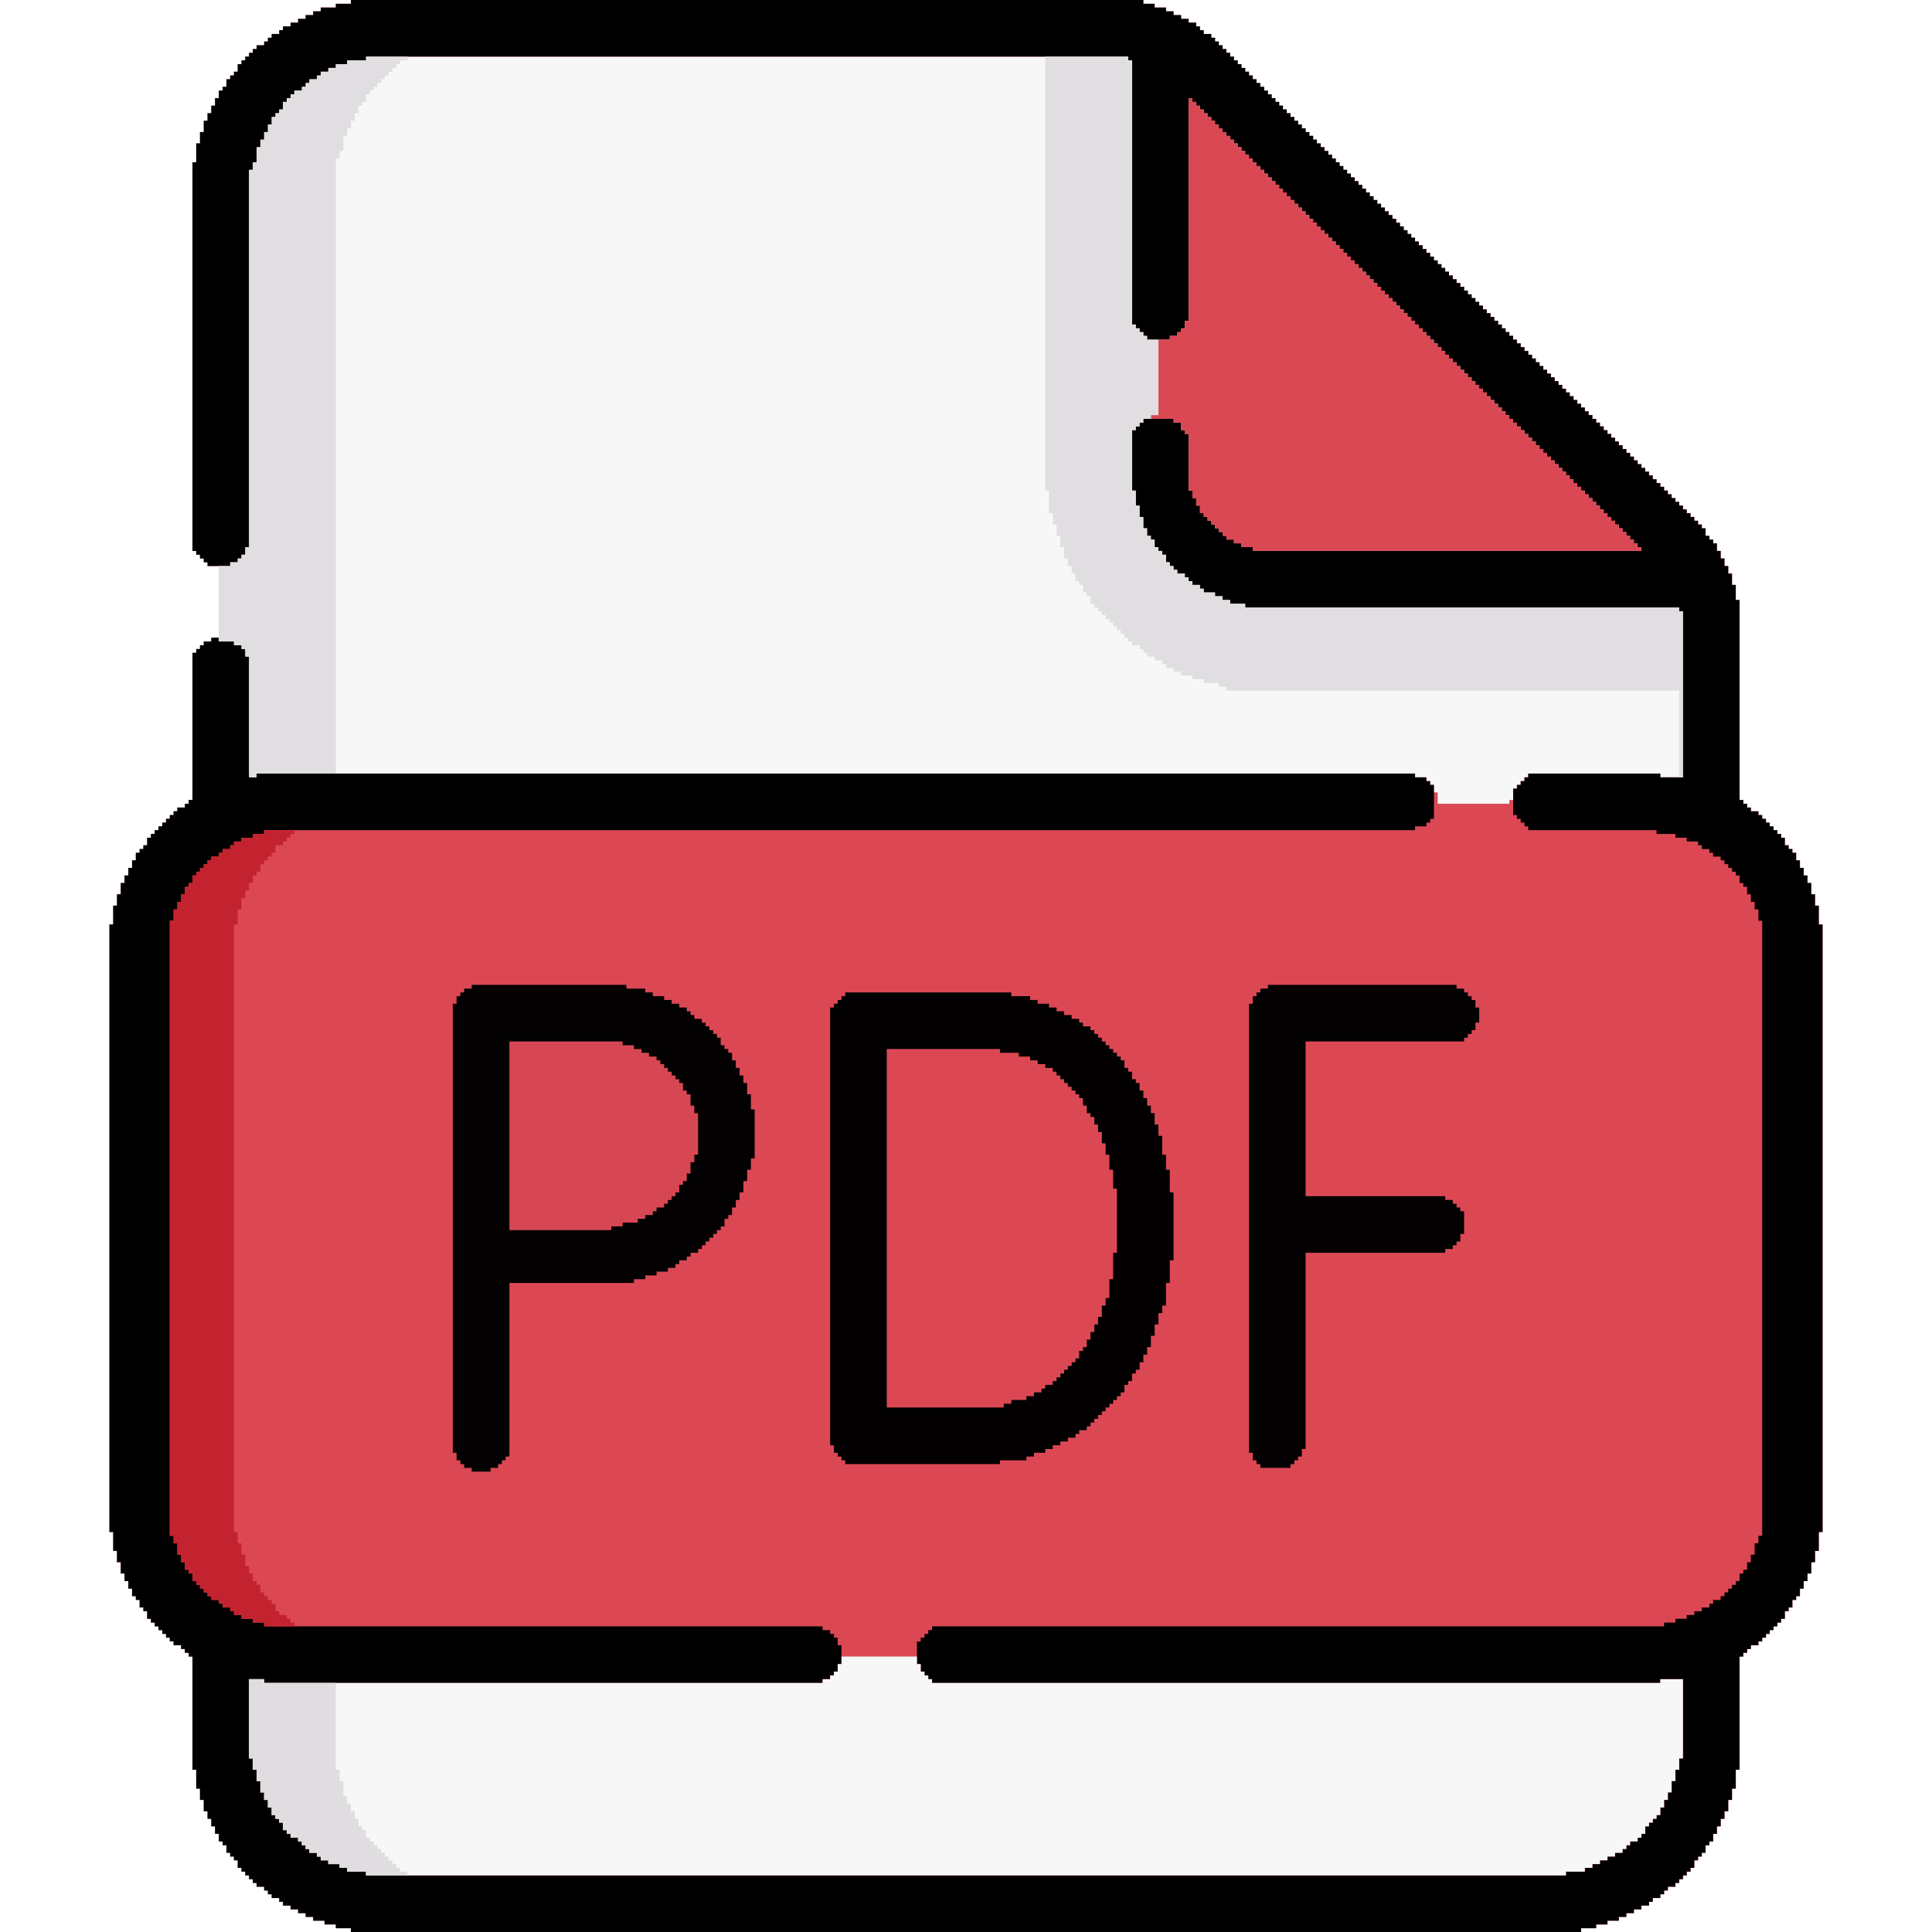
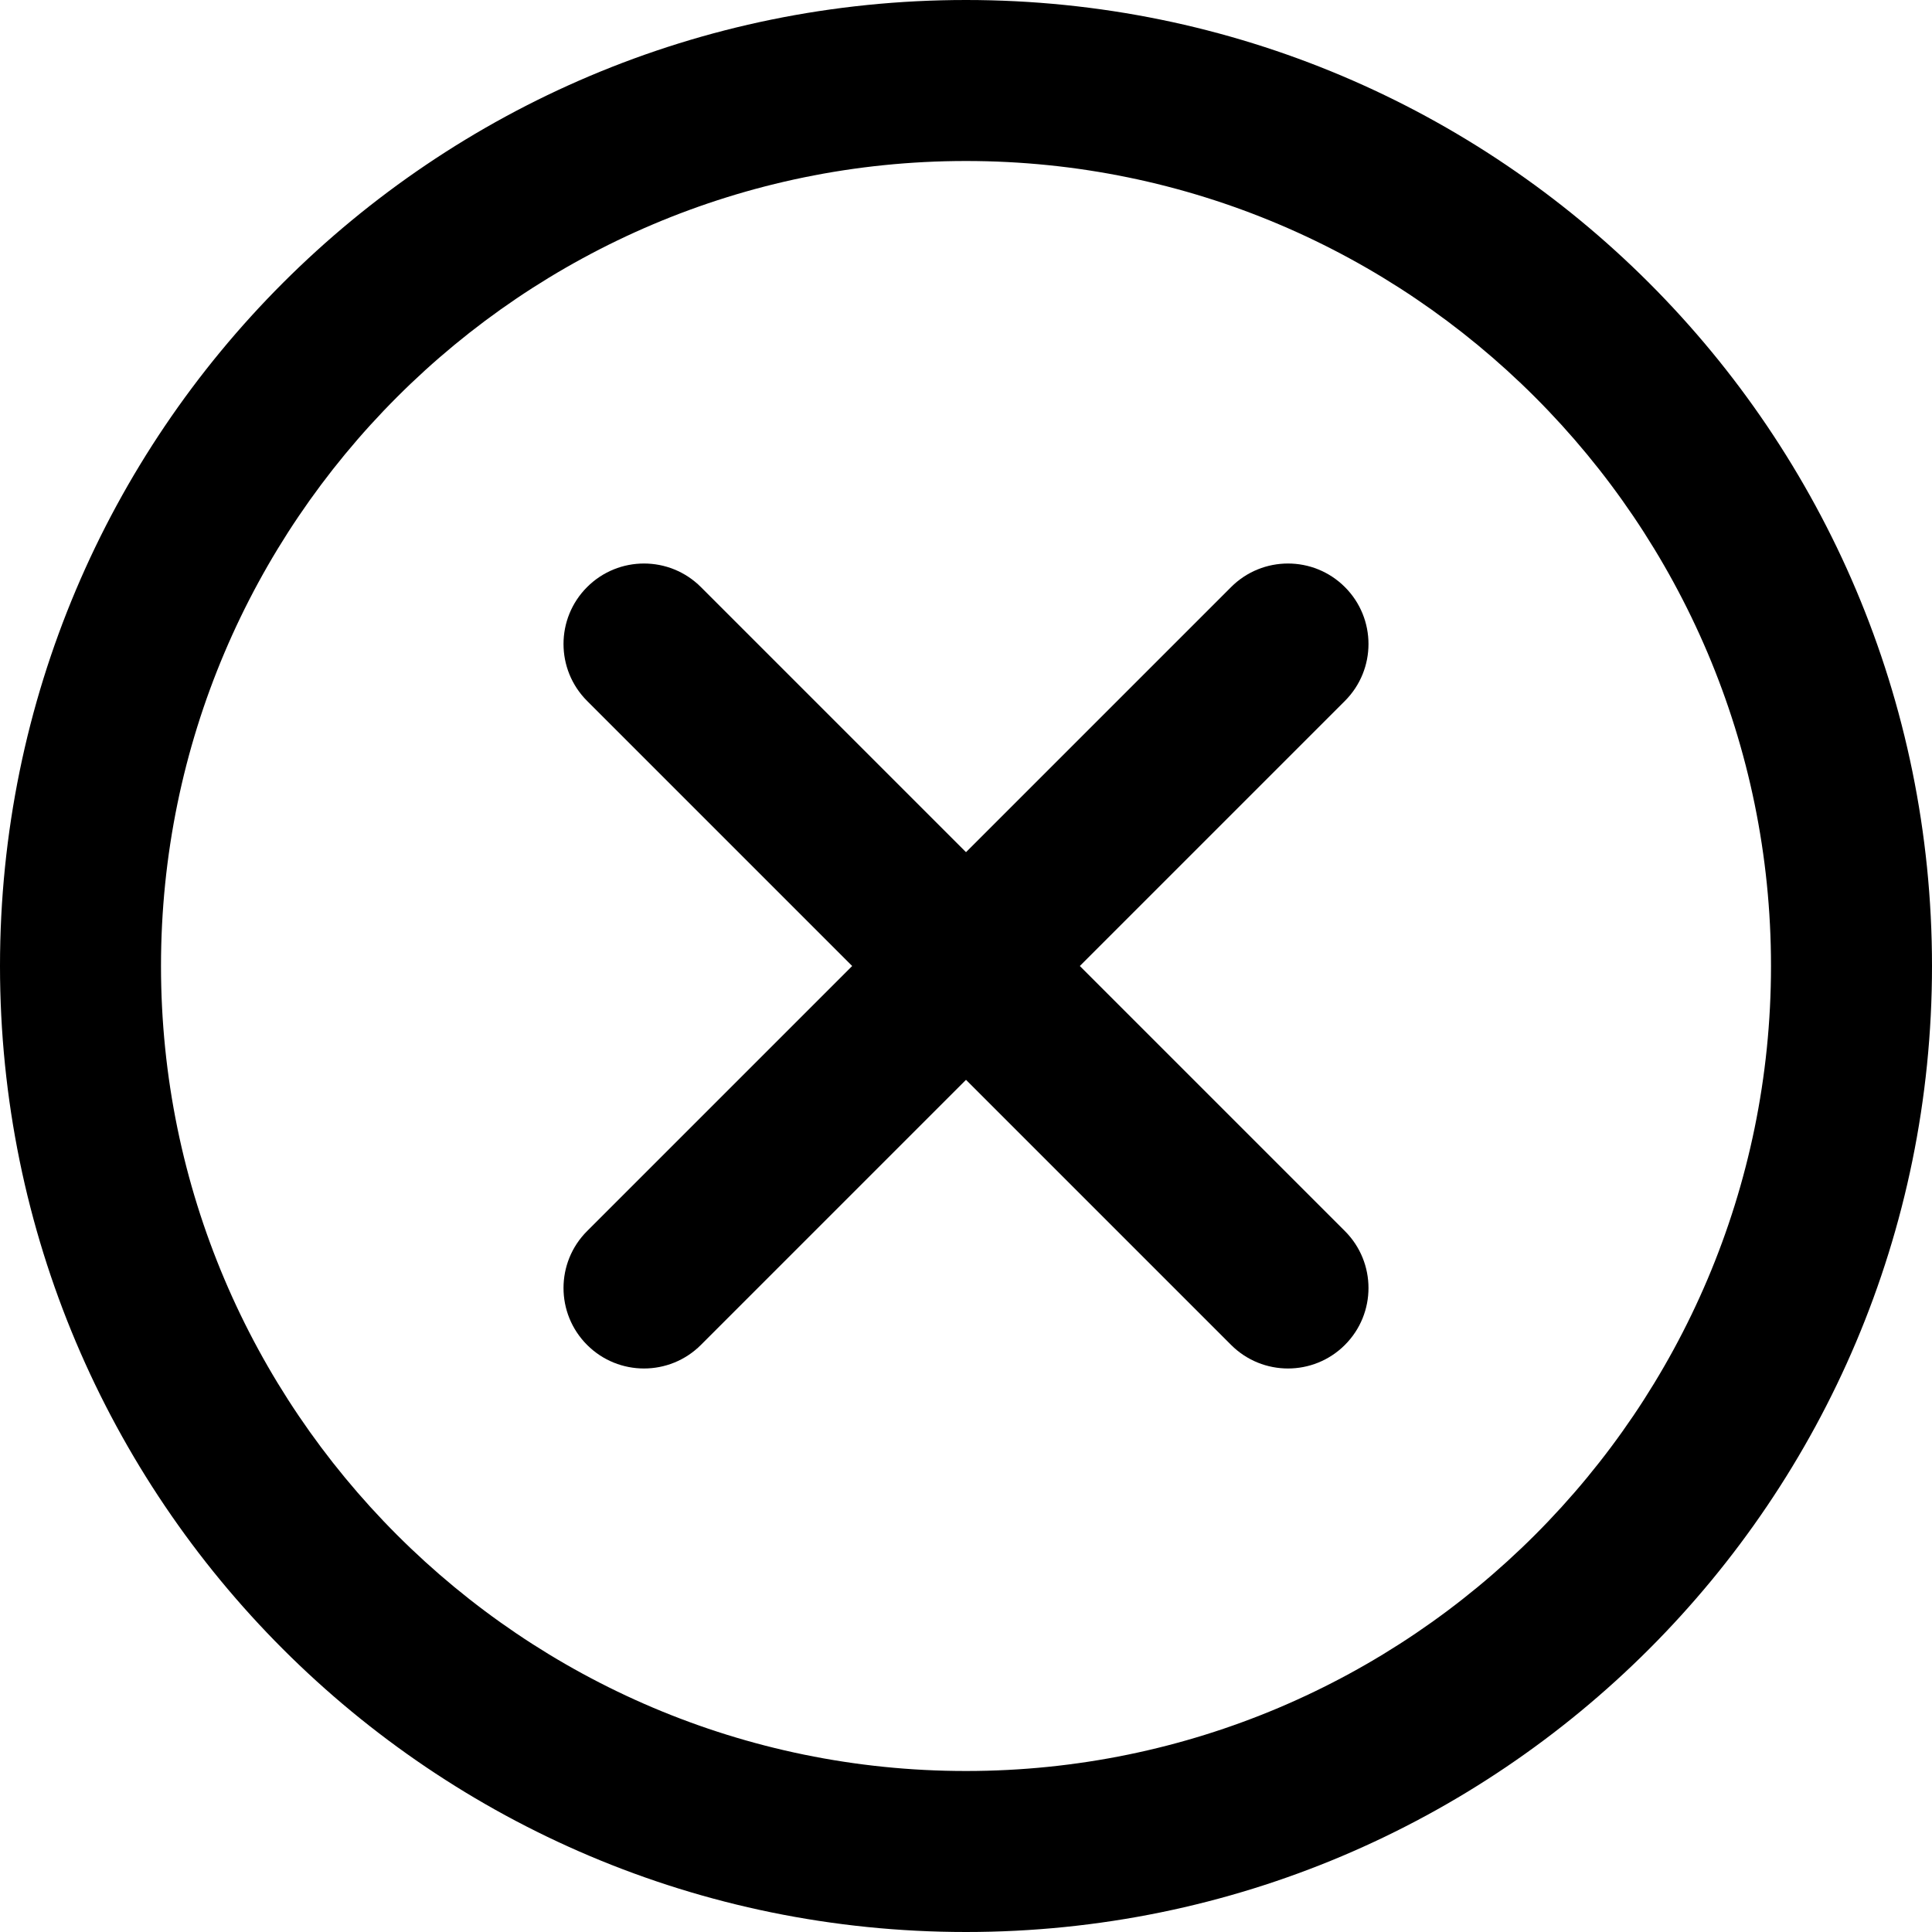
- <svg xmlns="http://www.w3.org/2000/svg" version="1.1" width="512" height="512">
-   <path d="M0,0 L210,0 L210,1 L213,1 L213,2 L216,2 L216,3 L218,3 L218,4 L220,4 L220,5 L222,5 L222,6 L224,6 L224,7 L225,7 L225,8 L226,8 L226,9 L228,9 L228,10 L229,10 L229,11 L230,11 L230,12 L231,12 L231,13 L232,13 L232,14 L233,14 L233,15 L234,15 L234,16 L235,16 L235,17 L236,17 L236,18 L237,18 L237,19 L238,19 L238,20 L239,20 L239,21 L240,21 L240,22 L241,22 L241,23 L242,23 L242,24 L243,24 L243,25 L244,25 L244,26 L245,26 L245,27 L246,27 L246,28 L247,28 L247,29 L248,29 L248,30 L249,30 L249,31 L250,31 L250,32 L251,32 L251,33 L252,33 L252,34 L253,34 L253,35 L254,35 L254,36 L255,36 L255,37 L256,37 L256,38 L257,38 L257,39 L258,39 L258,40 L259,40 L259,41 L260,41 L260,42 L261,42 L261,43 L262,43 L262,44 L263,44 L263,45 L264,45 L264,46 L265,46 L265,47 L266,47 L266,48 L267,48 L267,49 L268,49 L268,50 L269,50 L269,51 L270,51 L270,52 L271,52 L271,53 L272,53 L272,54 L273,54 L273,55 L274,55 L274,56 L275,56 L275,57 L276,57 L276,58 L277,58 L277,59 L278,59 L278,60 L279,60 L279,61 L280,61 L280,62 L281,62 L281,63 L282,63 L282,64 L283,64 L283,65 L284,65 L284,66 L285,66 L285,67 L286,67 L286,68 L287,68 L287,69 L288,69 L288,70 L289,70 L289,71 L290,71 L290,72 L291,72 L291,73 L292,73 L292,74 L293,74 L293,75 L294,75 L294,76 L295,76 L295,77 L296,77 L296,78 L297,78 L297,79 L298,79 L298,80 L299,80 L299,81 L300,81 L300,82 L301,82 L301,83 L302,83 L302,84 L303,84 L303,85 L304,85 L304,86 L305,86 L305,87 L306,87 L306,88 L307,88 L307,89 L308,89 L308,90 L309,90 L309,91 L310,91 L310,92 L311,92 L311,93 L312,93 L312,94 L313,94 L313,95 L314,95 L314,96 L315,96 L315,97 L316,97 L316,98 L317,98 L317,99 L318,99 L318,100 L319,100 L319,101 L320,101 L320,102 L321,102 L321,103 L322,103 L322,104 L323,104 L323,105 L324,105 L324,106 L325,106 L325,107 L326,107 L326,108 L327,108 L327,109 L328,109 L328,110 L329,110 L329,111 L330,111 L330,112 L331,112 L331,113 L332,113 L332,114 L333,114 L333,115 L334,115 L334,116 L335,116 L335,117 L336,117 L336,118 L337,118 L337,119 L338,119 L338,120 L339,120 L339,121 L340,121 L340,122 L341,122 L341,123 L342,123 L342,124 L343,124 L343,125 L344,125 L344,126 L345,126 L345,127 L346,127 L346,128 L347,128 L347,129 L348,129 L348,130 L349,130 L349,131 L350,131 L350,132 L351,132 L351,133 L352,133 L352,134 L353,134 L353,135 L354,135 L354,136 L355,136 L355,137 L356,137 L356,138 L357,138 L357,139 L358,139 L358,140 L359,140 L359,142 L360,142 L360,143 L361,143 L361,144 L362,144 L362,146 L363,146 L363,148 L364,148 L364,150 L365,150 L365,152 L366,152 L366,155 L367,155 L367,159 L368,159 L368,212 L369,212 L369,213 L370,213 L370,214 L371,214 L371,215 L373,215 L373,216 L374,216 L374,217 L375,217 L375,218 L376,218 L376,219 L377,219 L377,220 L378,220 L378,221 L379,221 L379,222 L380,222 L380,224 L381,224 L381,225 L382,225 L382,226 L383,226 L383,228 L384,228 L384,230 L385,230 L385,232 L386,232 L386,234 L387,234 L387,237 L388,237 L388,240 L389,240 L389,245 L390,245 L390,406 L389,406 L389,411 L388,411 L388,414 L387,414 L387,417 L386,417 L386,419 L385,419 L385,421 L384,421 L384,423 L383,423 L383,424 L382,424 L382,426 L381,426 L381,427 L380,427 L380,429 L379,429 L379,430 L378,430 L378,431 L377,431 L377,432 L376,432 L376,433 L375,433 L375,434 L374,434 L374,435 L373,435 L373,436 L371,436 L371,437 L370,437 L370,438 L369,438 L369,439 L368,439 L368,469 L367,469 L367,474 L366,474 L366,477 L365,477 L365,480 L364,480 L364,482 L363,482 L363,484 L362,484 L362,486 L361,486 L361,488 L360,488 L360,489 L359,489 L359,491 L358,491 L358,492 L357,492 L357,493 L356,493 L356,495 L355,495 L355,496 L354,496 L354,497 L353,497 L353,498 L352,498 L352,499 L351,499 L351,500 L349,500 L349,501 L348,501 L348,502 L347,502 L347,503 L345,503 L345,504 L344,504 L344,505 L342,505 L342,506 L340,506 L340,507 L338,507 L338,508 L336,508 L336,509 L333,509 L333,510 L330,510 L330,511 L326,511 L326,512 L0,512 L0,511 L-4,511 L-4,510 L-7,510 L-7,509 L-10,509 L-10,508 L-12,508 L-12,507 L-14,507 L-14,506 L-16,506 L-16,505 L-18,505 L-18,504 L-19,504 L-19,503 L-21,503 L-21,502 L-22,502 L-22,501 L-23,501 L-23,500 L-25,500 L-25,499 L-26,499 L-26,498 L-27,498 L-27,497 L-28,497 L-28,496 L-29,496 L-29,495 L-30,495 L-30,493 L-31,493 L-31,492 L-32,492 L-32,491 L-33,491 L-33,489 L-34,489 L-34,488 L-35,488 L-35,486 L-36,486 L-36,484 L-37,484 L-37,482 L-38,482 L-38,480 L-39,480 L-39,477 L-40,477 L-40,474 L-41,474 L-41,469 L-42,469 L-42,439 L-43,439 L-43,438 L-44,438 L-44,437 L-45,437 L-45,436 L-47,436 L-47,435 L-48,435 L-48,434 L-49,434 L-49,433 L-50,433 L-50,432 L-51,432 L-51,431 L-52,431 L-52,430 L-53,430 L-53,429 L-54,429 L-54,427 L-55,427 L-55,426 L-56,426 L-56,424 L-57,424 L-57,423 L-58,423 L-58,421 L-59,421 L-59,419 L-60,419 L-60,417 L-61,417 L-61,414 L-62,414 L-62,411 L-63,411 L-63,406 L-64,406 L-64,245 L-63,245 L-63,240 L-62,240 L-62,237 L-61,237 L-61,234 L-60,234 L-60,232 L-59,232 L-59,230 L-58,230 L-58,228 L-57,228 L-57,226 L-56,226 L-56,225 L-55,225 L-55,224 L-54,224 L-54,222 L-53,222 L-53,221 L-52,221 L-52,220 L-51,220 L-51,219 L-50,219 L-50,218 L-49,218 L-49,217 L-48,217 L-48,216 L-47,216 L-47,215 L-46,215 L-46,214 L-44,214 L-44,213 L-43,213 L-43,212 L-42,212 L-42,173 L-41,173 L-41,172 L-40,172 L-40,171 L-39,171 L-39,170 L-37,170 L-37,169 L-35,169 L-35,150 L-38,150 L-38,149 L-39,149 L-39,148 L-40,148 L-40,147 L-41,147 L-41,146 L-42,146 L-42,43 L-41,43 L-41,38 L-40,38 L-40,35 L-39,35 L-39,32 L-38,32 L-38,30 L-37,30 L-37,28 L-36,28 L-36,26 L-35,26 L-35,24 L-34,24 L-34,23 L-33,23 L-33,21 L-32,21 L-32,20 L-31,20 L-31,19 L-30,19 L-30,17 L-29,17 L-29,16 L-28,16 L-28,15 L-27,15 L-27,14 L-26,14 L-26,13 L-25,13 L-25,12 L-23,12 L-23,11 L-22,11 L-22,10 L-21,10 L-21,9 L-19,9 L-19,8 L-18,8 L-18,7 L-16,7 L-16,6 L-14,6 L-14,5 L-12,5 L-12,4 L-10,4 L-10,3 L-8,3 L-8,2 L-4,2 L-4,1 L0,1 Z " fill="#DB4854" transform="translate(93,0)" />
-   <path d="M0,0 L202,0 L202,1 L203,1 L203,71 L204,71 L204,72 L205,72 L205,73 L206,73 L206,74 L207,74 L207,75 L213,75 L213,74 L215,74 L215,73 L216,73 L216,72 L217,72 L217,70 L218,70 L218,11 L219,11 L219,12 L220,12 L220,13 L221,13 L221,14 L222,14 L222,15 L223,15 L223,16 L224,16 L224,17 L225,17 L225,18 L226,18 L226,19 L227,19 L227,20 L228,20 L228,21 L229,21 L229,22 L230,22 L230,23 L231,23 L231,24 L232,24 L232,25 L233,25 L233,26 L234,26 L234,27 L235,27 L235,28 L236,28 L236,29 L237,29 L237,30 L238,30 L238,31 L239,31 L239,32 L240,32 L240,33 L241,33 L241,34 L242,34 L242,35 L243,35 L243,36 L244,36 L244,37 L245,37 L245,38 L246,38 L246,39 L247,39 L247,40 L248,40 L248,41 L249,41 L249,42 L250,42 L250,43 L251,43 L251,44 L252,44 L252,45 L253,45 L253,46 L254,46 L254,47 L255,47 L255,48 L256,48 L256,49 L257,49 L257,50 L258,50 L258,51 L259,51 L259,52 L260,52 L260,53 L261,53 L261,54 L262,54 L262,55 L263,55 L263,56 L264,56 L264,57 L265,57 L265,58 L266,58 L266,59 L267,59 L267,60 L268,60 L268,61 L269,61 L269,62 L270,62 L270,63 L271,63 L271,64 L272,64 L272,65 L273,65 L273,66 L274,66 L274,67 L275,67 L275,68 L276,68 L276,69 L277,69 L277,70 L278,70 L278,71 L279,71 L279,72 L280,72 L280,73 L281,73 L281,74 L282,74 L282,75 L283,75 L283,76 L284,76 L284,77 L285,77 L285,78 L286,78 L286,79 L287,79 L287,80 L288,80 L288,81 L289,81 L289,82 L290,82 L290,83 L291,83 L291,84 L292,84 L292,85 L293,85 L293,86 L294,86 L294,87 L295,87 L295,88 L296,88 L296,89 L297,89 L297,90 L298,90 L298,91 L299,91 L299,92 L300,92 L300,93 L301,93 L301,94 L302,94 L302,95 L303,95 L303,96 L304,96 L304,97 L305,97 L305,98 L306,98 L306,99 L307,99 L307,100 L308,100 L308,101 L309,101 L309,102 L310,102 L310,103 L311,103 L311,104 L312,104 L312,105 L313,105 L313,106 L314,106 L314,107 L315,107 L315,108 L316,108 L316,109 L317,109 L317,110 L318,110 L318,111 L319,111 L319,112 L320,112 L320,113 L321,113 L321,114 L322,114 L322,115 L323,115 L323,116 L324,116 L324,117 L325,117 L325,118 L326,118 L326,119 L327,119 L327,120 L328,120 L328,121 L329,121 L329,122 L330,122 L330,123 L331,123 L331,124 L332,124 L332,125 L333,125 L333,126 L334,126 L334,127 L335,127 L335,128 L336,128 L336,129 L337,129 L337,130 L338,130 L338,131 L235,131 L235,130 L232,130 L232,129 L230,129 L230,128 L228,128 L228,127 L227,127 L227,126 L226,126 L226,125 L225,125 L225,124 L224,124 L224,123 L223,123 L223,122 L222,122 L222,121 L221,121 L221,119 L220,119 L220,117 L219,117 L219,115 L218,115 L218,100 L217,100 L217,99 L216,99 L216,97 L214,97 L214,96 L206,96 L206,97 L205,97 L205,98 L204,98 L204,99 L203,99 L203,115 L204,115 L204,119 L205,119 L205,122 L206,122 L206,125 L207,125 L207,127 L208,127 L208,128 L209,128 L209,130 L210,130 L210,131 L211,131 L211,132 L212,132 L212,134 L213,134 L213,135 L214,135 L214,136 L215,136 L215,137 L217,137 L217,138 L218,138 L218,139 L219,139 L219,140 L221,140 L221,141 L222,141 L222,142 L225,142 L225,143 L227,143 L227,144 L229,144 L229,145 L233,145 L233,146 L348,146 L348,147 L349,147 L349,191 L343,191 L343,190 L308,190 L308,191 L307,191 L307,192 L306,192 L306,193 L305,193 L305,194 L304,194 L304,197 L303,197 L303,198 L284,198 L284,195 L283,195 L283,193 L282,193 L282,192 L281,192 L281,191 L278,191 L278,190 L-29,190 L-29,191 L-31,191 L-31,159 L-32,159 L-32,157 L-33,157 L-33,156 L-35,156 L-35,155 L-39,155 L-39,135 L-36,135 L-36,134 L-34,134 L-34,133 L-33,133 L-33,132 L-32,132 L-32,130 L-31,130 L-31,30 L-30,30 L-30,28 L-29,28 L-29,24 L-28,24 L-28,22 L-27,22 L-27,20 L-26,20 L-26,18 L-25,18 L-25,16 L-24,16 L-24,15 L-23,15 L-23,14 L-22,14 L-22,12 L-21,12 L-21,11 L-20,11 L-20,10 L-19,10 L-19,9 L-17,9 L-17,8 L-16,8 L-16,7 L-15,7 L-15,6 L-13,6 L-13,5 L-12,5 L-12,4 L-10,4 L-10,3 L-8,3 L-8,2 L-5,2 L-5,1 L0,1 Z " fill="#F8F7F8" transform="translate(97,15)" />
-   <path d="M0,0 L210,0 L210,1 L213,1 L213,2 L216,2 L216,3 L218,3 L218,4 L220,4 L220,5 L222,5 L222,6 L224,6 L224,7 L225,7 L225,8 L226,8 L226,9 L228,9 L228,10 L229,10 L229,11 L230,11 L230,12 L231,12 L231,13 L232,13 L232,14 L233,14 L233,15 L234,15 L234,16 L235,16 L235,17 L236,17 L236,18 L237,18 L237,19 L238,19 L238,20 L239,20 L239,21 L240,21 L240,22 L241,22 L241,23 L242,23 L242,24 L243,24 L243,25 L244,25 L244,26 L245,26 L245,27 L246,27 L246,28 L247,28 L247,29 L248,29 L248,30 L249,30 L249,31 L250,31 L250,32 L251,32 L251,33 L252,33 L252,34 L253,34 L253,35 L254,35 L254,36 L255,36 L255,37 L256,37 L256,38 L257,38 L257,39 L258,39 L258,40 L259,40 L259,41 L260,41 L260,42 L261,42 L261,43 L262,43 L262,44 L263,44 L263,45 L264,45 L264,46 L265,46 L265,47 L266,47 L266,48 L267,48 L267,49 L268,49 L268,50 L269,50 L269,51 L270,51 L270,52 L271,52 L271,53 L272,53 L272,54 L273,54 L273,55 L274,55 L274,56 L275,56 L275,57 L276,57 L276,58 L277,58 L277,59 L278,59 L278,60 L279,60 L279,61 L280,61 L280,62 L281,62 L281,63 L282,63 L282,64 L283,64 L283,65 L284,65 L284,66 L285,66 L285,67 L286,67 L286,68 L287,68 L287,69 L288,69 L288,70 L289,70 L289,71 L290,71 L290,72 L291,72 L291,73 L292,73 L292,74 L293,74 L293,75 L294,75 L294,76 L295,76 L295,77 L296,77 L296,78 L297,78 L297,79 L298,79 L298,80 L299,80 L299,81 L300,81 L300,82 L301,82 L301,83 L302,83 L302,84 L303,84 L303,85 L304,85 L304,86 L305,86 L305,87 L306,87 L306,88 L307,88 L307,89 L308,89 L308,90 L309,90 L309,91 L310,91 L310,92 L311,92 L311,93 L312,93 L312,94 L313,94 L313,95 L314,95 L314,96 L315,96 L315,97 L316,97 L316,98 L317,98 L317,99 L318,99 L318,100 L319,100 L319,101 L320,101 L320,102 L321,102 L321,103 L322,103 L322,104 L323,104 L323,105 L324,105 L324,106 L325,106 L325,107 L326,107 L326,108 L327,108 L327,109 L328,109 L328,110 L329,110 L329,111 L330,111 L330,112 L331,112 L331,113 L332,113 L332,114 L333,114 L333,115 L334,115 L334,116 L335,116 L335,117 L336,117 L336,118 L337,118 L337,119 L338,119 L338,120 L339,120 L339,121 L340,121 L340,122 L341,122 L341,123 L342,123 L342,124 L343,124 L343,125 L344,125 L344,126 L345,126 L345,127 L346,127 L346,128 L347,128 L347,129 L348,129 L348,130 L349,130 L349,131 L350,131 L350,132 L351,132 L351,133 L352,133 L352,134 L353,134 L353,135 L354,135 L354,136 L355,136 L355,137 L356,137 L356,138 L357,138 L357,139 L358,139 L358,140 L359,140 L359,142 L360,142 L360,143 L361,143 L361,144 L362,144 L362,146 L363,146 L363,148 L364,148 L364,150 L365,150 L365,152 L366,152 L366,155 L367,155 L367,159 L368,159 L368,212 L369,212 L369,213 L370,213 L370,214 L371,214 L371,215 L373,215 L373,216 L374,216 L374,217 L375,217 L375,218 L376,218 L376,219 L377,219 L377,220 L378,220 L378,221 L379,221 L379,222 L380,222 L380,224 L381,224 L381,225 L382,225 L382,226 L383,226 L383,228 L384,228 L384,230 L385,230 L385,232 L386,232 L386,234 L387,234 L387,237 L388,237 L388,240 L389,240 L389,245 L390,245 L390,406 L389,406 L389,411 L388,411 L388,414 L387,414 L387,417 L386,417 L386,419 L385,419 L385,421 L384,421 L384,423 L383,423 L383,424 L382,424 L382,426 L381,426 L381,427 L380,427 L380,429 L379,429 L379,430 L378,430 L378,431 L377,431 L377,432 L376,432 L376,433 L375,433 L375,434 L374,434 L374,435 L373,435 L373,436 L371,436 L371,437 L370,437 L370,438 L369,438 L369,439 L368,439 L368,469 L367,469 L367,474 L366,474 L366,477 L365,477 L365,480 L364,480 L364,482 L363,482 L363,484 L362,484 L362,486 L361,486 L361,488 L360,488 L360,489 L359,489 L359,491 L358,491 L358,492 L357,492 L357,493 L356,493 L356,495 L355,495 L355,496 L354,496 L354,497 L353,497 L353,498 L352,498 L352,499 L351,499 L351,500 L349,500 L349,501 L348,501 L348,502 L347,502 L347,503 L345,503 L345,504 L344,504 L344,505 L342,505 L342,506 L340,506 L340,507 L338,507 L338,508 L336,508 L336,509 L333,509 L333,510 L330,510 L330,511 L326,511 L326,512 L0,512 L0,511 L-4,511 L-4,510 L-7,510 L-7,509 L-10,509 L-10,508 L-12,508 L-12,507 L-14,507 L-14,506 L-16,506 L-16,505 L-18,505 L-18,504 L-19,504 L-19,503 L-21,503 L-21,502 L-22,502 L-22,501 L-23,501 L-23,500 L-25,500 L-25,499 L-26,499 L-26,498 L-27,498 L-27,497 L-28,497 L-28,496 L-29,496 L-29,495 L-30,495 L-30,493 L-31,493 L-31,492 L-32,492 L-32,491 L-33,491 L-33,489 L-34,489 L-34,488 L-35,488 L-35,486 L-36,486 L-36,484 L-37,484 L-37,482 L-38,482 L-38,480 L-39,480 L-39,477 L-40,477 L-40,474 L-41,474 L-41,469 L-42,469 L-42,439 L-43,439 L-43,438 L-44,438 L-44,437 L-45,437 L-45,436 L-47,436 L-47,435 L-48,435 L-48,434 L-49,434 L-49,433 L-50,433 L-50,432 L-51,432 L-51,431 L-52,431 L-52,430 L-53,430 L-53,429 L-54,429 L-54,427 L-55,427 L-55,426 L-56,426 L-56,424 L-57,424 L-57,423 L-58,423 L-58,421 L-59,421 L-59,419 L-60,419 L-60,417 L-61,417 L-61,414 L-62,414 L-62,411 L-63,411 L-63,406 L-64,406 L-64,245 L-63,245 L-63,240 L-62,240 L-62,237 L-61,237 L-61,234 L-60,234 L-60,232 L-59,232 L-59,230 L-58,230 L-58,228 L-57,228 L-57,226 L-56,226 L-56,225 L-55,225 L-55,224 L-54,224 L-54,222 L-53,222 L-53,221 L-52,221 L-52,220 L-51,220 L-51,219 L-50,219 L-50,218 L-49,218 L-49,217 L-48,217 L-48,216 L-47,216 L-47,215 L-46,215 L-46,214 L-44,214 L-44,213 L-43,213 L-43,212 L-42,212 L-42,173 L-41,173 L-41,172 L-40,172 L-40,171 L-39,171 L-39,170 L-37,170 L-37,169 L-35,169 L-35,170 L-31,170 L-31,171 L-29,171 L-29,172 L-28,172 L-28,174 L-27,174 L-27,206 L-25,206 L-25,205 L282,205 L282,206 L285,206 L285,207 L286,207 L286,208 L287,208 L287,217 L286,217 L286,218 L285,218 L285,219 L282,219 L282,220 L-23,220 L-23,221 L-26,221 L-26,222 L-29,222 L-29,223 L-31,223 L-31,224 L-32,224 L-32,225 L-34,225 L-34,226 L-35,226 L-35,227 L-37,227 L-37,228 L-38,228 L-38,229 L-39,229 L-39,230 L-40,230 L-40,231 L-41,231 L-41,232 L-42,232 L-42,234 L-43,234 L-43,235 L-44,235 L-44,237 L-45,237 L-45,239 L-46,239 L-46,241 L-47,241 L-47,244 L-48,244 L-48,407 L-47,407 L-47,409 L-46,409 L-46,412 L-45,412 L-45,414 L-44,414 L-44,416 L-43,416 L-43,417 L-42,417 L-42,419 L-41,419 L-41,420 L-40,420 L-40,421 L-39,421 L-39,422 L-38,422 L-38,423 L-37,423 L-37,424 L-35,424 L-35,425 L-34,425 L-34,426 L-32,426 L-32,427 L-31,427 L-31,428 L-29,428 L-29,429 L-26,429 L-26,430 L-23,430 L-23,431 L125,431 L125,432 L127,432 L127,433 L128,433 L128,434 L129,434 L129,436 L130,436 L130,441 L129,441 L129,443 L128,443 L128,444 L127,444 L127,445 L125,445 L125,446 L-23,446 L-23,445 L-27,445 L-27,466 L-26,466 L-26,469 L-25,469 L-25,472 L-24,472 L-24,475 L-23,475 L-23,477 L-22,477 L-22,479 L-21,479 L-21,481 L-20,481 L-20,482 L-19,482 L-19,483 L-18,483 L-18,485 L-17,485 L-17,486 L-16,486 L-16,487 L-14,487 L-14,488 L-13,488 L-13,489 L-12,489 L-12,490 L-11,490 L-11,491 L-9,491 L-9,492 L-8,492 L-8,493 L-6,493 L-6,494 L-3,494 L-3,495 L-1,495 L-1,496 L4,496 L4,497 L322,497 L322,496 L327,496 L327,495 L329,495 L329,494 L331,494 L331,493 L333,493 L333,492 L335,492 L335,491 L337,491 L337,490 L338,490 L338,489 L339,489 L339,488 L341,488 L341,487 L342,487 L342,486 L343,486 L343,484 L344,484 L344,483 L345,483 L345,482 L346,482 L346,481 L347,481 L347,479 L348,479 L348,477 L349,477 L349,475 L350,475 L350,472 L351,472 L351,469 L352,469 L352,466 L353,466 L353,445 L347,445 L347,446 L154,446 L154,445 L153,445 L153,444 L152,444 L152,443 L151,443 L151,441 L150,441 L150,435 L151,435 L151,434 L152,434 L152,433 L153,433 L153,432 L154,432 L154,431 L348,431 L348,430 L351,430 L351,429 L354,429 L354,428 L356,428 L356,427 L358,427 L358,426 L360,426 L360,425 L361,425 L361,424 L363,424 L363,423 L364,423 L364,422 L365,422 L365,421 L366,421 L366,420 L367,420 L367,419 L368,419 L368,417 L369,417 L369,416 L370,416 L370,414 L371,414 L371,412 L372,412 L372,409 L373,409 L373,407 L374,407 L374,244 L373,244 L373,241 L372,241 L372,239 L371,239 L371,237 L370,237 L370,235 L369,235 L369,234 L368,234 L368,232 L367,232 L367,231 L366,231 L366,230 L365,230 L365,229 L364,229 L364,228 L363,228 L363,227 L361,227 L361,226 L360,226 L360,225 L358,225 L358,224 L357,224 L357,223 L354,223 L354,222 L351,222 L351,221 L346,221 L346,220 L312,220 L312,219 L311,219 L311,218 L310,218 L310,217 L309,217 L309,216 L308,216 L308,209 L309,209 L309,208 L310,208 L310,207 L311,207 L311,206 L312,206 L312,205 L347,205 L347,206 L353,206 L353,162 L352,162 L352,161 L237,161 L237,160 L233,160 L233,159 L231,159 L231,158 L229,158 L229,157 L226,157 L226,156 L225,156 L225,155 L223,155 L223,154 L222,154 L222,153 L221,153 L221,152 L219,152 L219,151 L218,151 L218,150 L217,150 L217,149 L216,149 L216,147 L215,147 L215,146 L214,146 L214,145 L213,145 L213,143 L212,143 L212,142 L211,142 L211,140 L210,140 L210,137 L209,137 L209,134 L208,134 L208,130 L207,130 L207,114 L208,114 L208,113 L209,113 L209,112 L210,112 L210,111 L218,111 L218,112 L220,112 L220,114 L221,114 L221,115 L222,115 L222,130 L223,130 L223,132 L224,132 L224,134 L225,134 L225,136 L226,136 L226,137 L227,137 L227,138 L228,138 L228,139 L229,139 L229,140 L230,140 L230,141 L231,141 L231,142 L232,142 L232,143 L234,143 L234,144 L236,144 L236,145 L239,145 L239,146 L342,146 L342,145 L341,145 L341,144 L340,144 L340,143 L339,143 L339,142 L338,142 L338,141 L337,141 L337,140 L336,140 L336,139 L335,139 L335,138 L334,138 L334,137 L333,137 L333,136 L332,136 L332,135 L331,135 L331,134 L330,134 L330,133 L329,133 L329,132 L328,132 L328,131 L327,131 L327,130 L326,130 L326,129 L325,129 L325,128 L324,128 L324,127 L323,127 L323,126 L322,126 L322,125 L321,125 L321,124 L320,124 L320,123 L319,123 L319,122 L318,122 L318,121 L317,121 L317,120 L316,120 L316,119 L315,119 L315,118 L314,118 L314,117 L313,117 L313,116 L312,116 L312,115 L311,115 L311,114 L310,114 L310,113 L309,113 L309,112 L308,112 L308,111 L307,111 L307,110 L306,110 L306,109 L305,109 L305,108 L304,108 L304,107 L303,107 L303,106 L302,106 L302,105 L301,105 L301,104 L300,104 L300,103 L299,103 L299,102 L298,102 L298,101 L297,101 L297,100 L296,100 L296,99 L295,99 L295,98 L294,98 L294,97 L293,97 L293,96 L292,96 L292,95 L291,95 L291,94 L290,94 L290,93 L289,93 L289,92 L288,92 L288,91 L287,91 L287,90 L286,90 L286,89 L285,89 L285,88 L284,88 L284,87 L283,87 L283,86 L282,86 L282,85 L281,85 L281,84 L280,84 L280,83 L279,83 L279,82 L278,82 L278,81 L277,81 L277,80 L276,80 L276,79 L275,79 L275,78 L274,78 L274,77 L273,77 L273,76 L272,76 L272,75 L271,75 L271,74 L270,74 L270,73 L269,73 L269,72 L268,72 L268,71 L267,71 L267,70 L266,70 L266,69 L265,69 L265,68 L264,68 L264,67 L263,67 L263,66 L262,66 L262,65 L261,65 L261,64 L260,64 L260,63 L259,63 L259,62 L258,62 L258,61 L257,61 L257,60 L256,60 L256,59 L255,59 L255,58 L254,58 L254,57 L253,57 L253,56 L252,56 L252,55 L251,55 L251,54 L250,54 L250,53 L249,53 L249,52 L248,52 L248,51 L247,51 L247,50 L246,50 L246,49 L245,49 L245,48 L244,48 L244,47 L243,47 L243,46 L242,46 L242,45 L241,45 L241,44 L240,44 L240,43 L239,43 L239,42 L238,42 L238,41 L237,41 L237,40 L236,40 L236,39 L235,39 L235,38 L234,38 L234,37 L233,37 L233,36 L232,36 L232,35 L231,35 L231,34 L230,34 L230,33 L229,33 L229,32 L228,32 L228,31 L227,31 L227,30 L226,30 L226,29 L225,29 L225,28 L224,28 L224,27 L223,27 L223,26 L222,26 L222,85 L221,85 L221,87 L220,87 L220,88 L219,88 L219,89 L217,89 L217,90 L211,90 L211,89 L210,89 L210,88 L209,88 L209,87 L208,87 L208,86 L207,86 L207,16 L206,16 L206,15 L4,15 L4,16 L-1,16 L-1,17 L-4,17 L-4,18 L-6,18 L-6,19 L-8,19 L-8,20 L-9,20 L-9,21 L-11,21 L-11,22 L-12,22 L-12,23 L-13,23 L-13,24 L-15,24 L-15,25 L-16,25 L-16,26 L-17,26 L-17,27 L-18,27 L-18,29 L-19,29 L-19,30 L-20,30 L-20,31 L-21,31 L-21,33 L-22,33 L-22,35 L-23,35 L-23,37 L-24,37 L-24,39 L-25,39 L-25,43 L-26,43 L-26,45 L-27,45 L-27,145 L-28,145 L-28,147 L-29,147 L-29,148 L-30,148 L-30,149 L-32,149 L-32,150 L-38,150 L-38,149 L-39,149 L-39,148 L-40,148 L-40,147 L-41,147 L-41,146 L-42,146 L-42,43 L-41,43 L-41,38 L-40,38 L-40,35 L-39,35 L-39,32 L-38,32 L-38,30 L-37,30 L-37,28 L-36,28 L-36,26 L-35,26 L-35,24 L-34,24 L-34,23 L-33,23 L-33,21 L-32,21 L-32,20 L-31,20 L-31,19 L-30,19 L-30,17 L-29,17 L-29,16 L-28,16 L-28,15 L-27,15 L-27,14 L-26,14 L-26,13 L-25,13 L-25,12 L-23,12 L-23,11 L-22,11 L-22,10 L-21,10 L-21,9 L-19,9 L-19,8 L-18,8 L-18,7 L-16,7 L-16,6 L-14,6 L-14,5 L-12,5 L-12,4 L-10,4 L-10,3 L-8,3 L-8,2 L-4,2 L-4,1 L0,1 Z " fill="#010000" transform="translate(93,0)" />
-   <path d="M0,0 L20,0 L20,2 L21,2 L21,4 L22,4 L22,5 L23,5 L23,6 L24,6 L24,7 L217,7 L217,6 L223,6 L223,27 L222,27 L222,30 L221,30 L221,33 L220,33 L220,36 L219,36 L219,38 L218,38 L218,40 L217,40 L217,42 L216,42 L216,43 L215,43 L215,44 L214,44 L214,45 L213,45 L213,47 L212,47 L212,48 L211,48 L211,49 L209,49 L209,50 L208,50 L208,51 L207,51 L207,52 L205,52 L205,53 L203,53 L203,54 L201,54 L201,55 L199,55 L199,56 L197,56 L197,57 L192,57 L192,58 L-126,58 L-126,57 L-131,57 L-131,56 L-133,56 L-133,55 L-136,55 L-136,54 L-138,54 L-138,53 L-139,53 L-139,52 L-141,52 L-141,51 L-142,51 L-142,50 L-143,50 L-143,49 L-144,49 L-144,48 L-146,48 L-146,47 L-147,47 L-147,46 L-148,46 L-148,44 L-149,44 L-149,43 L-150,43 L-150,42 L-151,42 L-151,40 L-152,40 L-152,38 L-153,38 L-153,36 L-154,36 L-154,33 L-155,33 L-155,30 L-156,30 L-156,27 L-157,27 L-157,6 L-153,6 L-153,7 L-5,7 L-5,6 L-3,6 L-3,5 L-2,5 L-2,4 L-1,4 L-1,2 L0,2 Z " fill="#F8F7F8" transform="translate(223,439)" />
-   <path d="M0,0 L1,0 L1,1 L2,1 L2,2 L3,2 L3,3 L4,3 L4,4 L5,4 L5,5 L6,5 L6,6 L7,6 L7,7 L8,7 L8,8 L9,8 L9,9 L10,9 L10,10 L11,10 L11,11 L12,11 L12,12 L13,12 L13,13 L14,13 L14,14 L15,14 L15,15 L16,15 L16,16 L17,16 L17,17 L18,17 L18,18 L19,18 L19,19 L20,19 L20,20 L21,20 L21,21 L22,21 L22,22 L23,22 L23,23 L24,23 L24,24 L25,24 L25,25 L26,25 L26,26 L27,26 L27,27 L28,27 L28,28 L29,28 L29,29 L30,29 L30,30 L31,30 L31,31 L32,31 L32,32 L33,32 L33,33 L34,33 L34,34 L35,34 L35,35 L36,35 L36,36 L37,36 L37,37 L38,37 L38,38 L39,38 L39,39 L40,39 L40,40 L41,40 L41,41 L42,41 L42,42 L43,42 L43,43 L44,43 L44,44 L45,44 L45,45 L46,45 L46,46 L47,46 L47,47 L48,47 L48,48 L49,48 L49,49 L50,49 L50,50 L51,50 L51,51 L52,51 L52,52 L53,52 L53,53 L54,53 L54,54 L55,54 L55,55 L56,55 L56,56 L57,56 L57,57 L58,57 L58,58 L59,58 L59,59 L60,59 L60,60 L61,60 L61,61 L62,61 L62,62 L63,62 L63,63 L64,63 L64,64 L65,64 L65,65 L66,65 L66,66 L67,66 L67,67 L68,67 L68,68 L69,68 L69,69 L70,69 L70,70 L71,70 L71,71 L72,71 L72,72 L73,72 L73,73 L74,73 L74,74 L75,74 L75,75 L76,75 L76,76 L77,76 L77,77 L78,77 L78,78 L79,78 L79,79 L80,79 L80,80 L81,80 L81,81 L82,81 L82,82 L83,82 L83,83 L84,83 L84,84 L85,84 L85,85 L86,85 L86,86 L87,86 L87,87 L88,87 L88,88 L89,88 L89,89 L90,89 L90,90 L91,90 L91,91 L92,91 L92,92 L93,92 L93,93 L94,93 L94,94 L95,94 L95,95 L96,95 L96,96 L97,96 L97,97 L98,97 L98,98 L99,98 L99,99 L100,99 L100,100 L101,100 L101,101 L102,101 L102,102 L103,102 L103,103 L104,103 L104,104 L105,104 L105,105 L106,105 L106,106 L107,106 L107,107 L108,107 L108,108 L109,108 L109,109 L110,109 L110,110 L111,110 L111,111 L112,111 L112,112 L113,112 L113,113 L114,113 L114,114 L115,114 L115,115 L116,115 L116,116 L117,116 L117,117 L118,117 L118,118 L119,118 L119,119 L120,119 L120,120 L17,120 L17,119 L14,119 L14,118 L12,118 L12,117 L10,117 L10,116 L9,116 L9,115 L8,115 L8,114 L7,114 L7,113 L6,113 L6,112 L5,112 L5,111 L4,111 L4,110 L3,110 L3,108 L2,108 L2,106 L1,106 L1,104 L0,104 L0,89 L-1,89 L-1,88 L-2,88 L-2,86 L-4,86 L-4,85 L-10,85 L-10,84 L-8,84 L-8,64 L-5,64 L-5,63 L-3,63 L-3,62 L-2,62 L-2,61 L-1,61 L-1,59 L0,59 Z " fill="#DA4854" transform="translate(315,26)" />
-   <path d="M0,0 L22,0 L22,1 L23,1 L23,71 L24,71 L24,72 L25,72 L25,73 L26,73 L26,74 L27,74 L27,75 L30,75 L30,95 L28,95 L28,96 L26,96 L26,97 L25,97 L25,98 L24,98 L24,99 L23,99 L23,115 L24,115 L24,119 L25,119 L25,122 L26,122 L26,125 L27,125 L27,127 L28,127 L28,128 L29,128 L29,130 L30,130 L30,131 L31,131 L31,132 L32,132 L32,134 L33,134 L33,135 L34,135 L34,136 L35,136 L35,137 L37,137 L37,138 L38,138 L38,139 L39,139 L39,140 L41,140 L41,141 L42,141 L42,142 L45,142 L45,143 L47,143 L47,144 L49,144 L49,145 L53,145 L53,146 L168,146 L168,147 L169,147 L169,191 L168,191 L168,168 L48,168 L48,167 L46,167 L46,166 L42,166 L42,165 L39,165 L39,164 L36,164 L36,163 L34,163 L34,162 L32,162 L32,161 L31,161 L31,160 L29,160 L29,159 L27,159 L27,158 L26,158 L26,157 L25,157 L25,156 L23,156 L23,155 L22,155 L22,154 L21,154 L21,153 L20,153 L20,152 L19,152 L19,151 L18,151 L18,150 L17,150 L17,149 L16,149 L16,148 L15,148 L15,147 L14,147 L14,146 L13,146 L13,145 L12,145 L12,143 L11,143 L11,142 L10,142 L10,140 L9,140 L9,139 L8,139 L8,137 L7,137 L7,135 L6,135 L6,133 L5,133 L5,130 L4,130 L4,127 L3,127 L3,124 L2,124 L2,121 L1,121 L1,115 L0,115 Z " fill="#E1DEE2" transform="translate(277,15)" />
-   <path d="M0,0 L41,0 L41,1 L46,1 L46,2 L48,2 L48,3 L51,3 L51,4 L53,4 L53,5 L55,5 L55,6 L57,6 L57,7 L58,7 L58,8 L59,8 L59,9 L61,9 L61,10 L62,10 L62,11 L63,11 L63,12 L64,12 L64,13 L65,13 L65,14 L66,14 L66,16 L67,16 L67,17 L68,17 L68,18 L69,18 L69,20 L70,20 L70,22 L71,22 L71,24 L72,24 L72,26 L73,26 L73,29 L74,29 L74,33 L75,33 L75,46 L74,46 L74,49 L73,49 L73,52 L72,52 L72,55 L71,55 L71,57 L70,57 L70,59 L69,59 L69,61 L68,61 L68,62 L67,62 L67,64 L66,64 L66,65 L65,65 L65,66 L64,66 L64,67 L63,67 L63,68 L62,68 L62,69 L61,69 L61,70 L60,70 L60,71 L58,71 L58,72 L57,72 L57,73 L55,73 L55,74 L54,74 L54,75 L52,75 L52,76 L49,76 L49,77 L46,77 L46,78 L43,78 L43,79 L10,79 L10,125 L9,125 L9,126 L8,126 L8,127 L7,127 L7,128 L5,128 L5,129 L0,129 L0,128 L-2,128 L-2,127 L-3,127 L-3,126 L-4,126 L-4,124 L-5,124 L-5,5 L-4,5 L-4,3 L-3,3 L-3,2 L-2,2 L-2,1 L0,1 Z " fill="#030101" transform="translate(125,261)" />
-   <path d="M0,0 L30,0 L30,1 L35,1 L35,2 L38,2 L38,3 L40,3 L40,4 L42,4 L42,5 L44,5 L44,6 L45,6 L45,7 L46,7 L46,8 L47,8 L47,9 L48,9 L48,10 L49,10 L49,11 L50,11 L50,12 L51,12 L51,13 L52,13 L52,15 L53,15 L53,17 L54,17 L54,18 L55,18 L55,20 L56,20 L56,22 L57,22 L57,25 L58,25 L58,28 L59,28 L59,32 L60,32 L60,37 L61,37 L61,54 L60,54 L60,61 L59,61 L59,66 L58,66 L58,68 L57,68 L57,71 L56,71 L56,73 L55,73 L55,75 L54,75 L54,77 L53,77 L53,79 L52,79 L52,80 L51,80 L51,82 L50,82 L50,83 L49,83 L49,84 L48,84 L48,85 L47,85 L47,86 L46,86 L46,87 L45,87 L45,88 L44,88 L44,89 L42,89 L42,90 L41,90 L41,91 L39,91 L39,92 L37,92 L37,93 L33,93 L33,94 L31,94 L31,95 L0,95 Z " fill="#DB4854" transform="translate(235,278)" />
-   <path d="M0,0 L44,0 L44,1 L49,1 L49,2 L51,2 L51,3 L54,3 L54,4 L56,4 L56,5 L58,5 L58,6 L60,6 L60,7 L62,7 L62,8 L63,8 L63,9 L65,9 L65,10 L66,10 L66,11 L67,11 L67,12 L68,12 L68,13 L69,13 L69,14 L70,14 L70,15 L71,15 L71,16 L72,16 L72,17 L73,17 L73,18 L74,18 L74,20 L75,20 L75,21 L76,21 L76,23 L77,23 L77,24 L78,24 L78,26 L79,26 L79,28 L80,28 L80,30 L81,30 L81,32 L82,32 L82,35 L83,35 L83,38 L84,38 L84,43 L85,43 L85,47 L86,47 L86,53 L87,53 L87,71 L86,71 L86,77 L85,77 L85,83 L84,83 L84,85 L83,85 L83,88 L82,88 L82,91 L81,91 L81,94 L80,94 L80,96 L79,96 L79,98 L78,98 L78,100 L77,100 L77,101 L76,101 L76,103 L75,103 L75,104 L74,104 L74,106 L73,106 L73,107 L72,107 L72,108 L71,108 L71,109 L70,109 L70,110 L69,110 L69,111 L68,111 L68,112 L67,112 L67,113 L66,113 L66,114 L65,114 L65,115 L64,115 L64,116 L62,116 L62,117 L61,117 L61,118 L59,118 L59,119 L57,119 L57,120 L55,120 L55,121 L53,121 L53,122 L50,122 L50,123 L48,123 L48,124 L41,124 L41,125 L0,125 L0,124 L-1,124 L-1,123 L-2,123 L-2,122 L-3,122 L-3,120 L-4,120 L-4,4 L-3,4 L-3,3 L-2,3 L-2,2 L-1,2 L-1,1 L0,1 Z M11,15 L11,110 L42,110 L42,109 L44,109 L44,108 L48,108 L48,107 L50,107 L50,106 L52,106 L52,105 L53,105 L53,104 L55,104 L55,103 L56,103 L56,102 L57,102 L57,101 L58,101 L58,100 L59,100 L59,99 L60,99 L60,98 L61,98 L61,97 L62,97 L62,95 L63,95 L63,94 L64,94 L64,92 L65,92 L65,90 L66,90 L66,88 L67,88 L67,86 L68,86 L68,83 L69,83 L69,81 L70,81 L70,76 L71,76 L71,69 L72,69 L72,52 L71,52 L71,47 L70,47 L70,43 L69,43 L69,40 L68,40 L68,37 L67,37 L67,35 L66,35 L66,33 L65,33 L65,32 L64,32 L64,30 L63,30 L63,28 L62,28 L62,27 L61,27 L61,26 L60,26 L60,25 L59,25 L59,24 L58,24 L58,23 L57,23 L57,22 L56,22 L56,21 L55,21 L55,20 L53,20 L53,19 L51,19 L51,18 L49,18 L49,17 L46,17 L46,16 L41,16 L41,15 Z " fill="#020000" transform="translate(224,263)" />
-   <path d="M0,0 L11,0 L11,1 L9,1 L9,2 L8,2 L8,3 L7,3 L7,4 L6,4 L6,5 L5,5 L5,6 L4,6 L4,7 L3,7 L3,8 L2,8 L2,9 L1,9 L1,10 L0,10 L0,12 L-1,12 L-1,13 L-2,13 L-2,15 L-3,15 L-3,17 L-4,17 L-4,19 L-5,19 L-5,21 L-6,21 L-6,25 L-7,25 L-7,27 L-8,27 L-8,190 L-29,190 L-29,191 L-31,191 L-31,159 L-32,159 L-32,157 L-33,157 L-33,156 L-35,156 L-35,155 L-39,155 L-39,135 L-36,135 L-36,134 L-34,134 L-34,133 L-33,133 L-33,132 L-32,132 L-32,130 L-31,130 L-31,30 L-30,30 L-30,28 L-29,28 L-29,24 L-28,24 L-28,22 L-27,22 L-27,20 L-26,20 L-26,18 L-25,18 L-25,16 L-24,16 L-24,15 L-23,15 L-23,14 L-22,14 L-22,12 L-21,12 L-21,11 L-20,11 L-20,10 L-19,10 L-19,9 L-17,9 L-17,8 L-16,8 L-16,7 L-15,7 L-15,6 L-13,6 L-13,5 L-12,5 L-12,4 L-10,4 L-10,3 L-8,3 L-8,2 L-5,2 L-5,1 L0,1 Z " fill="#E1DEE2" transform="translate(97,15)" />
-   <path d="M0,0 L8,0 L8,1 L7,1 L7,2 L6,2 L6,3 L5,3 L5,4 L3,4 L3,6 L2,6 L2,7 L1,7 L1,8 L0,8 L0,9 L-1,9 L-1,11 L-2,11 L-2,12 L-3,12 L-3,14 L-4,14 L-4,16 L-5,16 L-5,18 L-6,18 L-6,21 L-7,21 L-7,25 L-8,25 L-8,186 L-7,186 L-7,189 L-6,189 L-6,192 L-5,192 L-5,195 L-4,195 L-4,197 L-3,197 L-3,199 L-2,199 L-2,200 L-1,200 L-1,202 L0,202 L0,203 L1,203 L1,204 L2,204 L2,205 L3,205 L3,207 L4,207 L4,208 L6,208 L6,209 L7,209 L7,210 L8,210 L8,211 L0,211 L0,210 L-3,210 L-3,209 L-6,209 L-6,208 L-8,208 L-8,207 L-9,207 L-9,206 L-11,206 L-11,205 L-12,205 L-12,204 L-14,204 L-14,203 L-15,203 L-15,202 L-16,202 L-16,201 L-17,201 L-17,200 L-18,200 L-18,199 L-19,199 L-19,197 L-20,197 L-20,196 L-21,196 L-21,194 L-22,194 L-22,192 L-23,192 L-23,189 L-24,189 L-24,187 L-25,187 L-25,24 L-24,24 L-24,21 L-23,21 L-23,19 L-22,19 L-22,17 L-21,17 L-21,15 L-20,15 L-20,14 L-19,14 L-19,12 L-18,12 L-18,11 L-17,11 L-17,10 L-16,10 L-16,9 L-15,9 L-15,8 L-14,8 L-14,7 L-12,7 L-12,6 L-11,6 L-11,5 L-9,5 L-9,4 L-8,4 L-8,3 L-6,3 L-6,2 L-3,2 L-3,1 L0,1 Z " fill="#C3232F" transform="translate(70,220)" />
-   <path d="M0,0 L50,0 L50,1 L52,1 L52,2 L53,2 L53,3 L54,3 L54,4 L55,4 L55,6 L56,6 L56,10 L55,10 L55,12 L54,12 L54,13 L53,13 L53,14 L52,14 L52,15 L10,15 L10,56 L47,56 L47,57 L49,57 L49,58 L50,58 L50,59 L51,59 L51,60 L52,60 L52,66 L51,66 L51,68 L50,68 L50,69 L49,69 L49,70 L47,70 L47,71 L10,71 L10,123 L9,123 L9,125 L8,125 L8,126 L7,126 L7,127 L6,127 L6,128 L-2,128 L-2,127 L-3,127 L-3,126 L-4,126 L-4,124 L-5,124 L-5,5 L-4,5 L-4,3 L-3,3 L-3,2 L-2,2 L-2,1 L0,1 Z " fill="#030101" transform="translate(336,261)" />
-   <path d="M0,0 L30,0 L30,1 L33,1 L33,2 L35,2 L35,3 L37,3 L37,4 L39,4 L39,5 L40,5 L40,6 L41,6 L41,7 L42,7 L42,8 L43,8 L43,9 L44,9 L44,10 L45,10 L45,11 L46,11 L46,13 L47,13 L47,14 L48,14 L48,17 L49,17 L49,19 L50,19 L50,30 L49,30 L49,32 L48,32 L48,35 L47,35 L47,37 L46,37 L46,38 L45,38 L45,40 L44,40 L44,41 L43,41 L43,42 L42,42 L42,43 L41,43 L41,44 L39,44 L39,45 L38,45 L38,46 L36,46 L36,47 L34,47 L34,48 L30,48 L30,49 L27,49 L27,50 L0,50 Z " fill="#D74753" transform="translate(135,276)" />
-   <path d="M0,0 L4,0 L4,1 L23,1 L23,24 L24,24 L24,27 L25,27 L25,31 L26,31 L26,33 L27,33 L27,35 L28,35 L28,37 L29,37 L29,39 L30,39 L30,40 L31,40 L31,42 L32,42 L32,43 L33,43 L33,44 L34,44 L34,45 L35,45 L35,46 L36,46 L36,47 L37,47 L37,48 L38,48 L38,49 L39,49 L39,50 L40,50 L40,51 L42,51 L42,52 L31,52 L31,51 L26,51 L26,50 L24,50 L24,49 L21,49 L21,48 L19,48 L19,47 L18,47 L18,46 L16,46 L16,45 L15,45 L15,44 L14,44 L14,43 L13,43 L13,42 L11,42 L11,41 L10,41 L10,40 L9,40 L9,38 L8,38 L8,37 L7,37 L7,36 L6,36 L6,34 L5,34 L5,32 L4,32 L4,30 L3,30 L3,27 L2,27 L2,24 L1,24 L1,21 L0,21 Z " fill="#E0DDE1" transform="translate(66,445)" />
+ <svg xmlns="http://www.w3.org/2000/svg" viewBox="0 0 24 24" width="24" height="24">
+   <path d="M12 0C5.372 0 0 5.372 0 12s5.372 12 12 12 12-5.372 12-12S18.628 0 12 0zm0 22C6.486 22 2 17.514 2 12S6.486 2 12 2s10 4.486 10 10-4.486 10-10 10z" />
+   <path d="M15.293 7.293l-4 4a.999.999 0 0 0 0 1.414l4 4a.999.999 0 1 0 1.414-1.414L13.414 12l3.293-3.293a.999.999 0 1 0-1.414-1.414z" />
+   <path d="M8.707 7.293a.999.999 0 0 0-1.414 1.414L10.586 12l-3.293 3.293a.999.999 0 1 0 1.414 1.414l4-4a.999.999 0 0 0 0-1.414l-4-4z" />
</svg>
